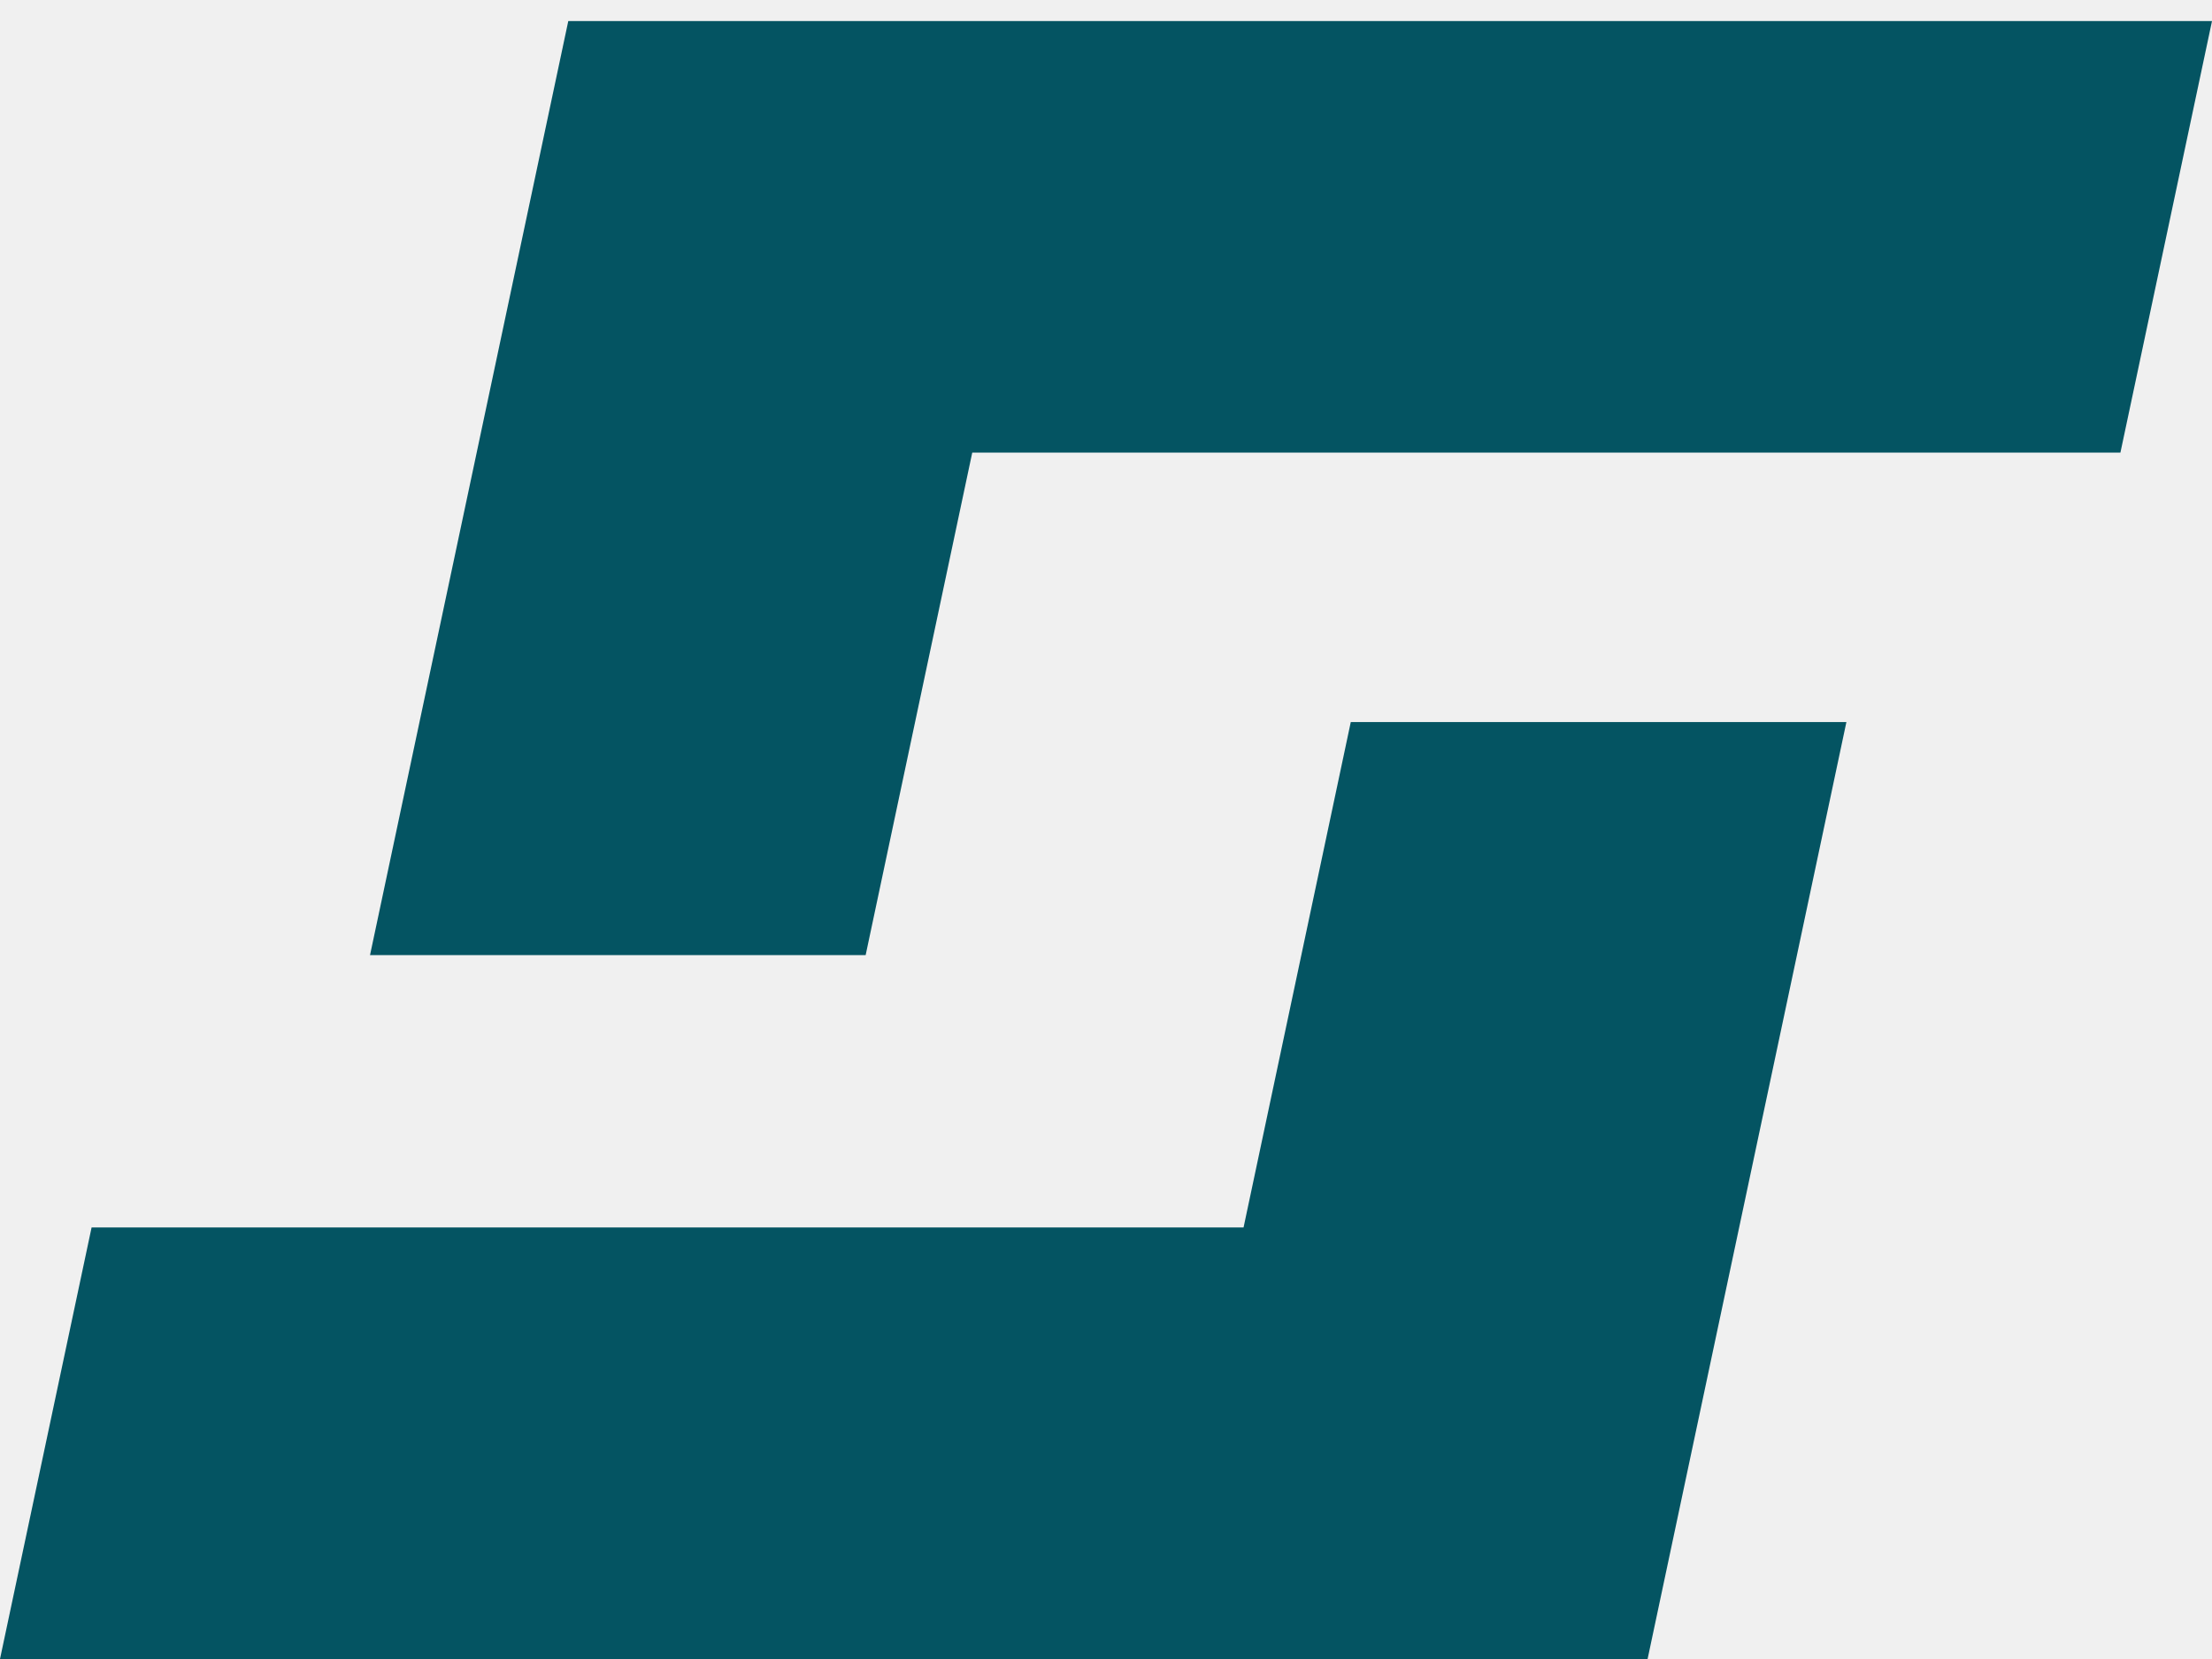
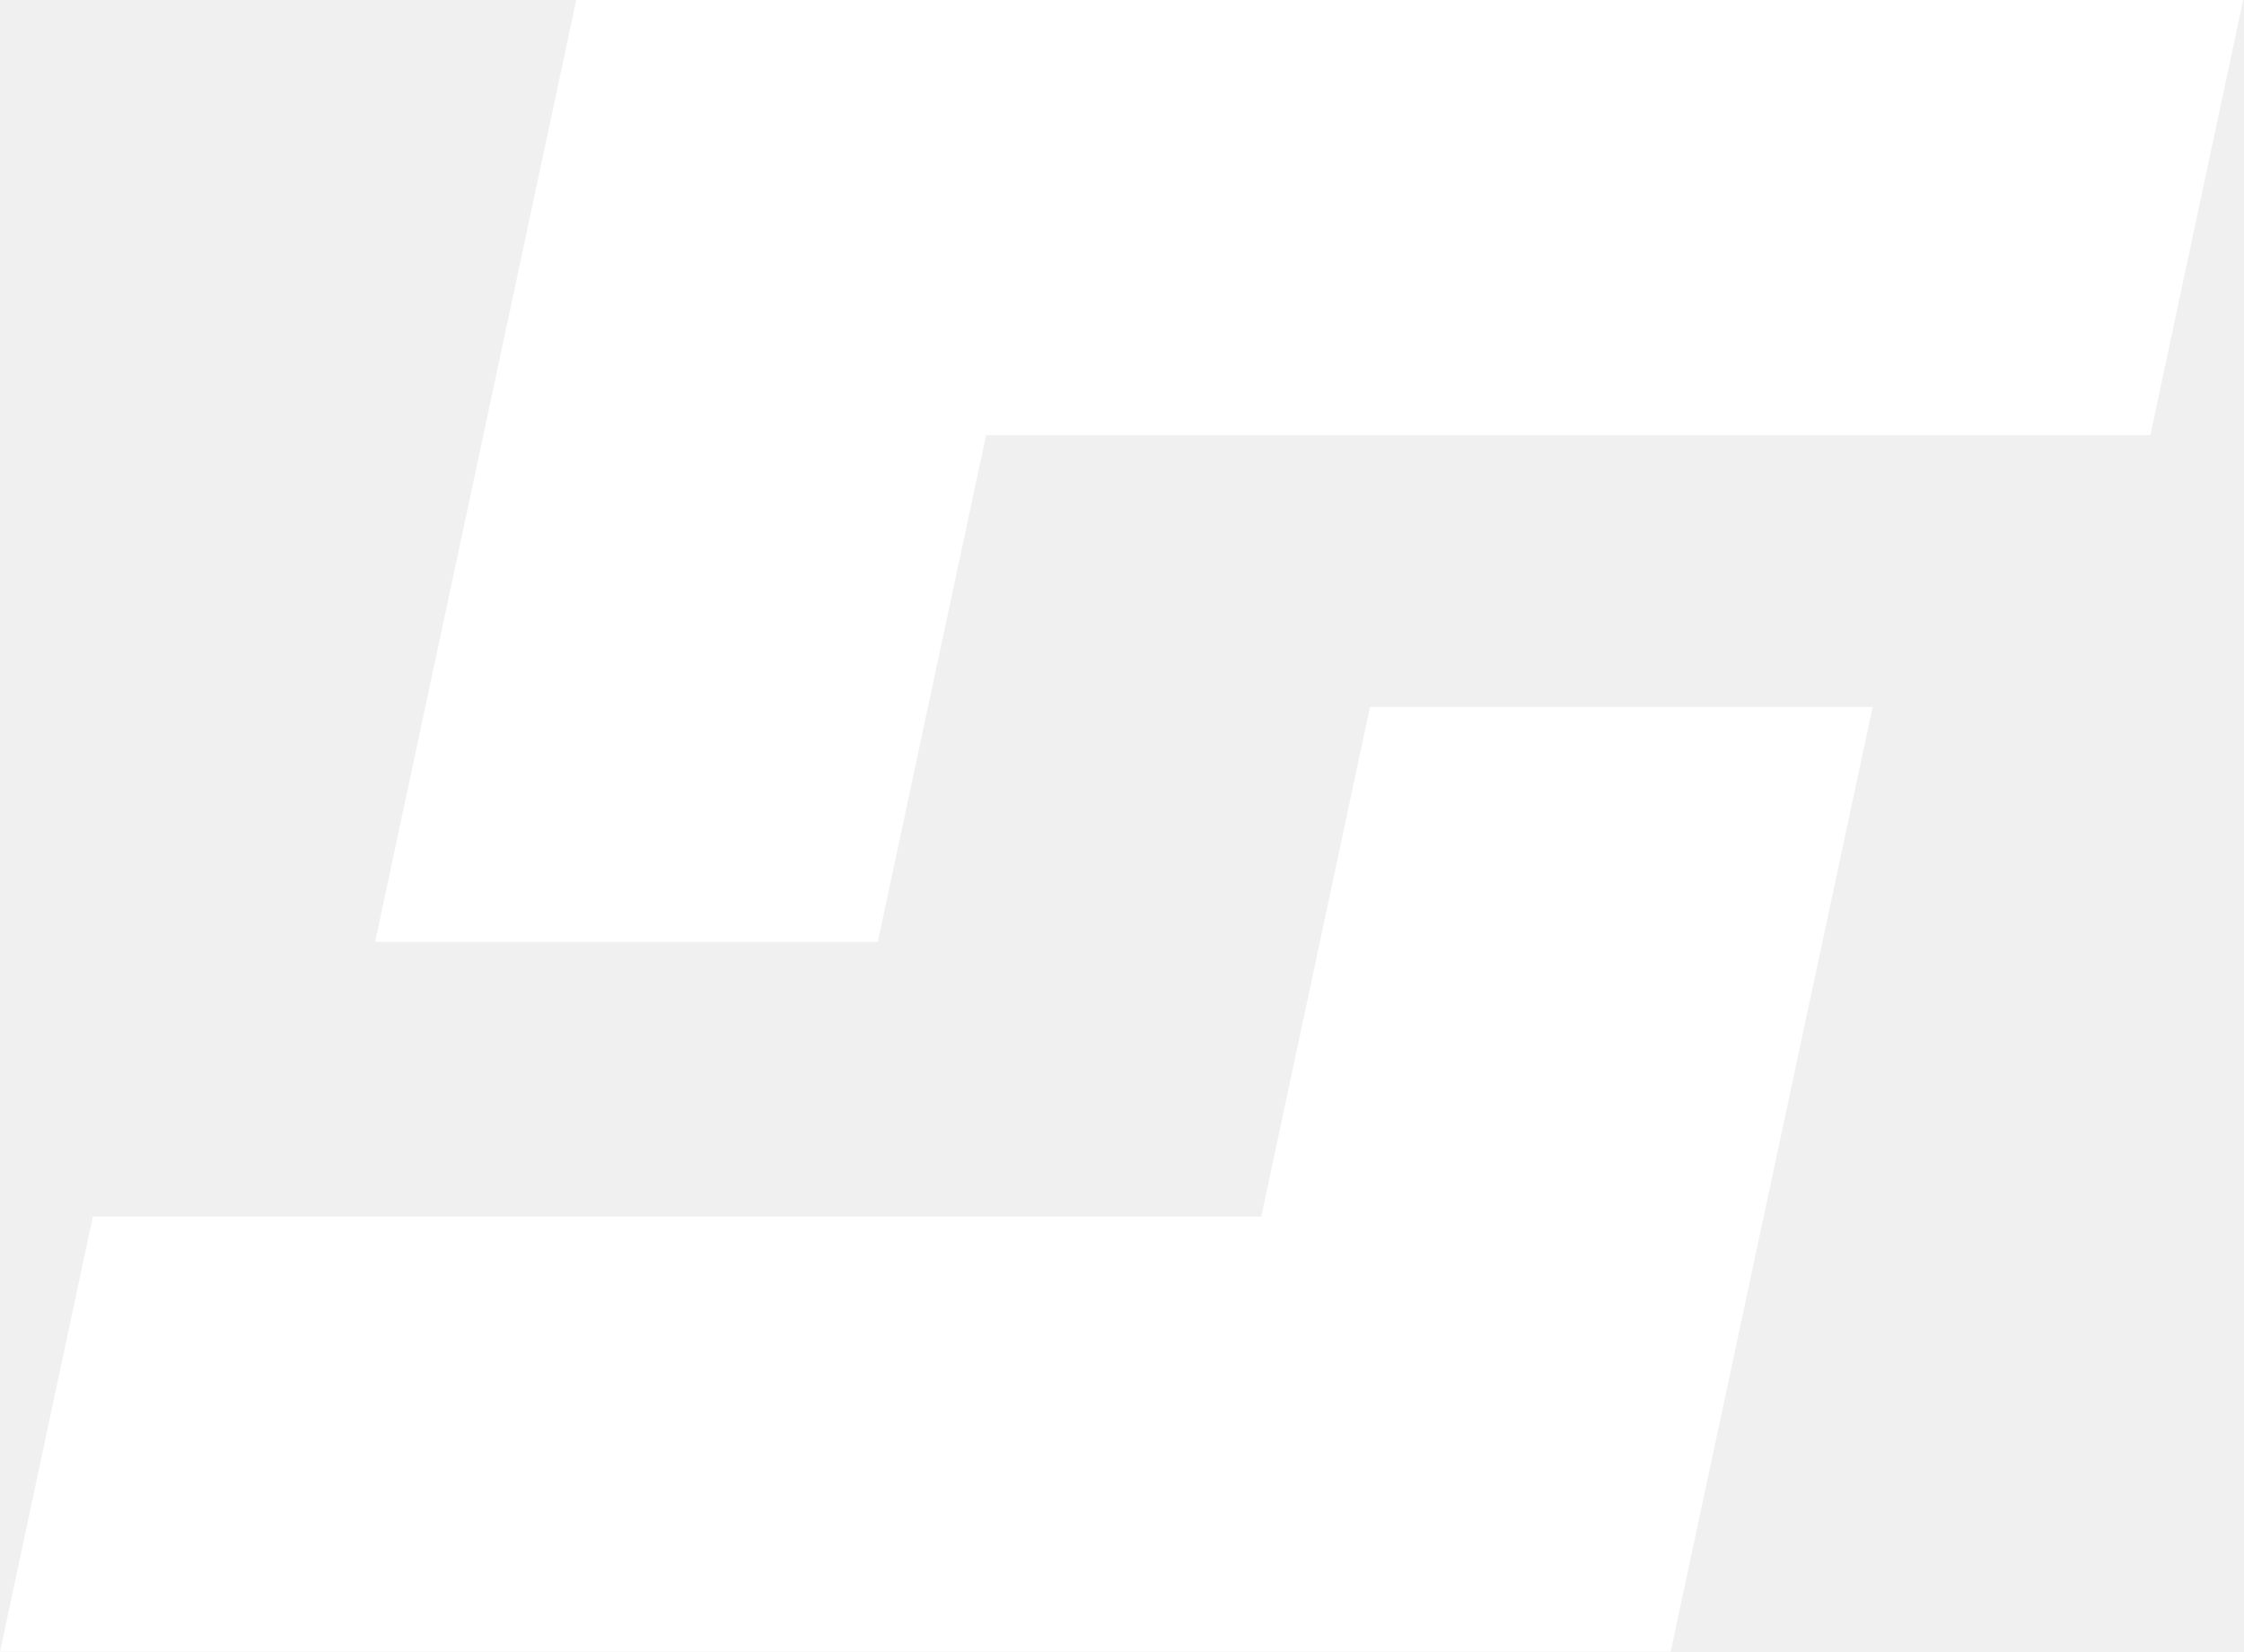
- <svg xmlns="http://www.w3.org/2000/svg" width="32" height="24" viewBox="0 0 32 24" fill="none">
-   <style>
-     path {
-         fill: #045462;
-     }
-     *[data-theme="stackit-dark"] path {
-         fill: white;
-     }
-     @media (prefers-color-scheme: dark) {
-         path { fill: white; }
-     }
- </style>
-   <path fill-rule="evenodd" clip-rule="evenodd" d="M8.221 0.305L5.353 13.817H12.523L14.065 6.548H30.675L32 0.305H8.221Z" fill="#045462" />
-   <path fill-rule="evenodd" clip-rule="evenodd" d="M19.541 10.446L17.99 17.757H1.325L0 24H23.835L26.711 10.446H19.541Z" fill="#045462" />
+ <svg xmlns="http://www.w3.org/2000/svg" id="Ebene_1" version="1.1" viewBox="0 0 536.6 395.1">
+   <defs>
+     <style>
+       .st0 {
+         fill: #fff;
+       }
+     </style>
+   </defs>
+   <polygon class="st0" points="137.8 0 89.7 225.3 209.9 225.3 235.8 104.1 514.2 104.1 536.4 0 137.8 0" />
+   <polygon class="st0" points="327.6 169.1 301.6 291 22.2 291 0 395.1 399.5 395.1 447.8 169.1 327.6 169.1" />
</svg>
